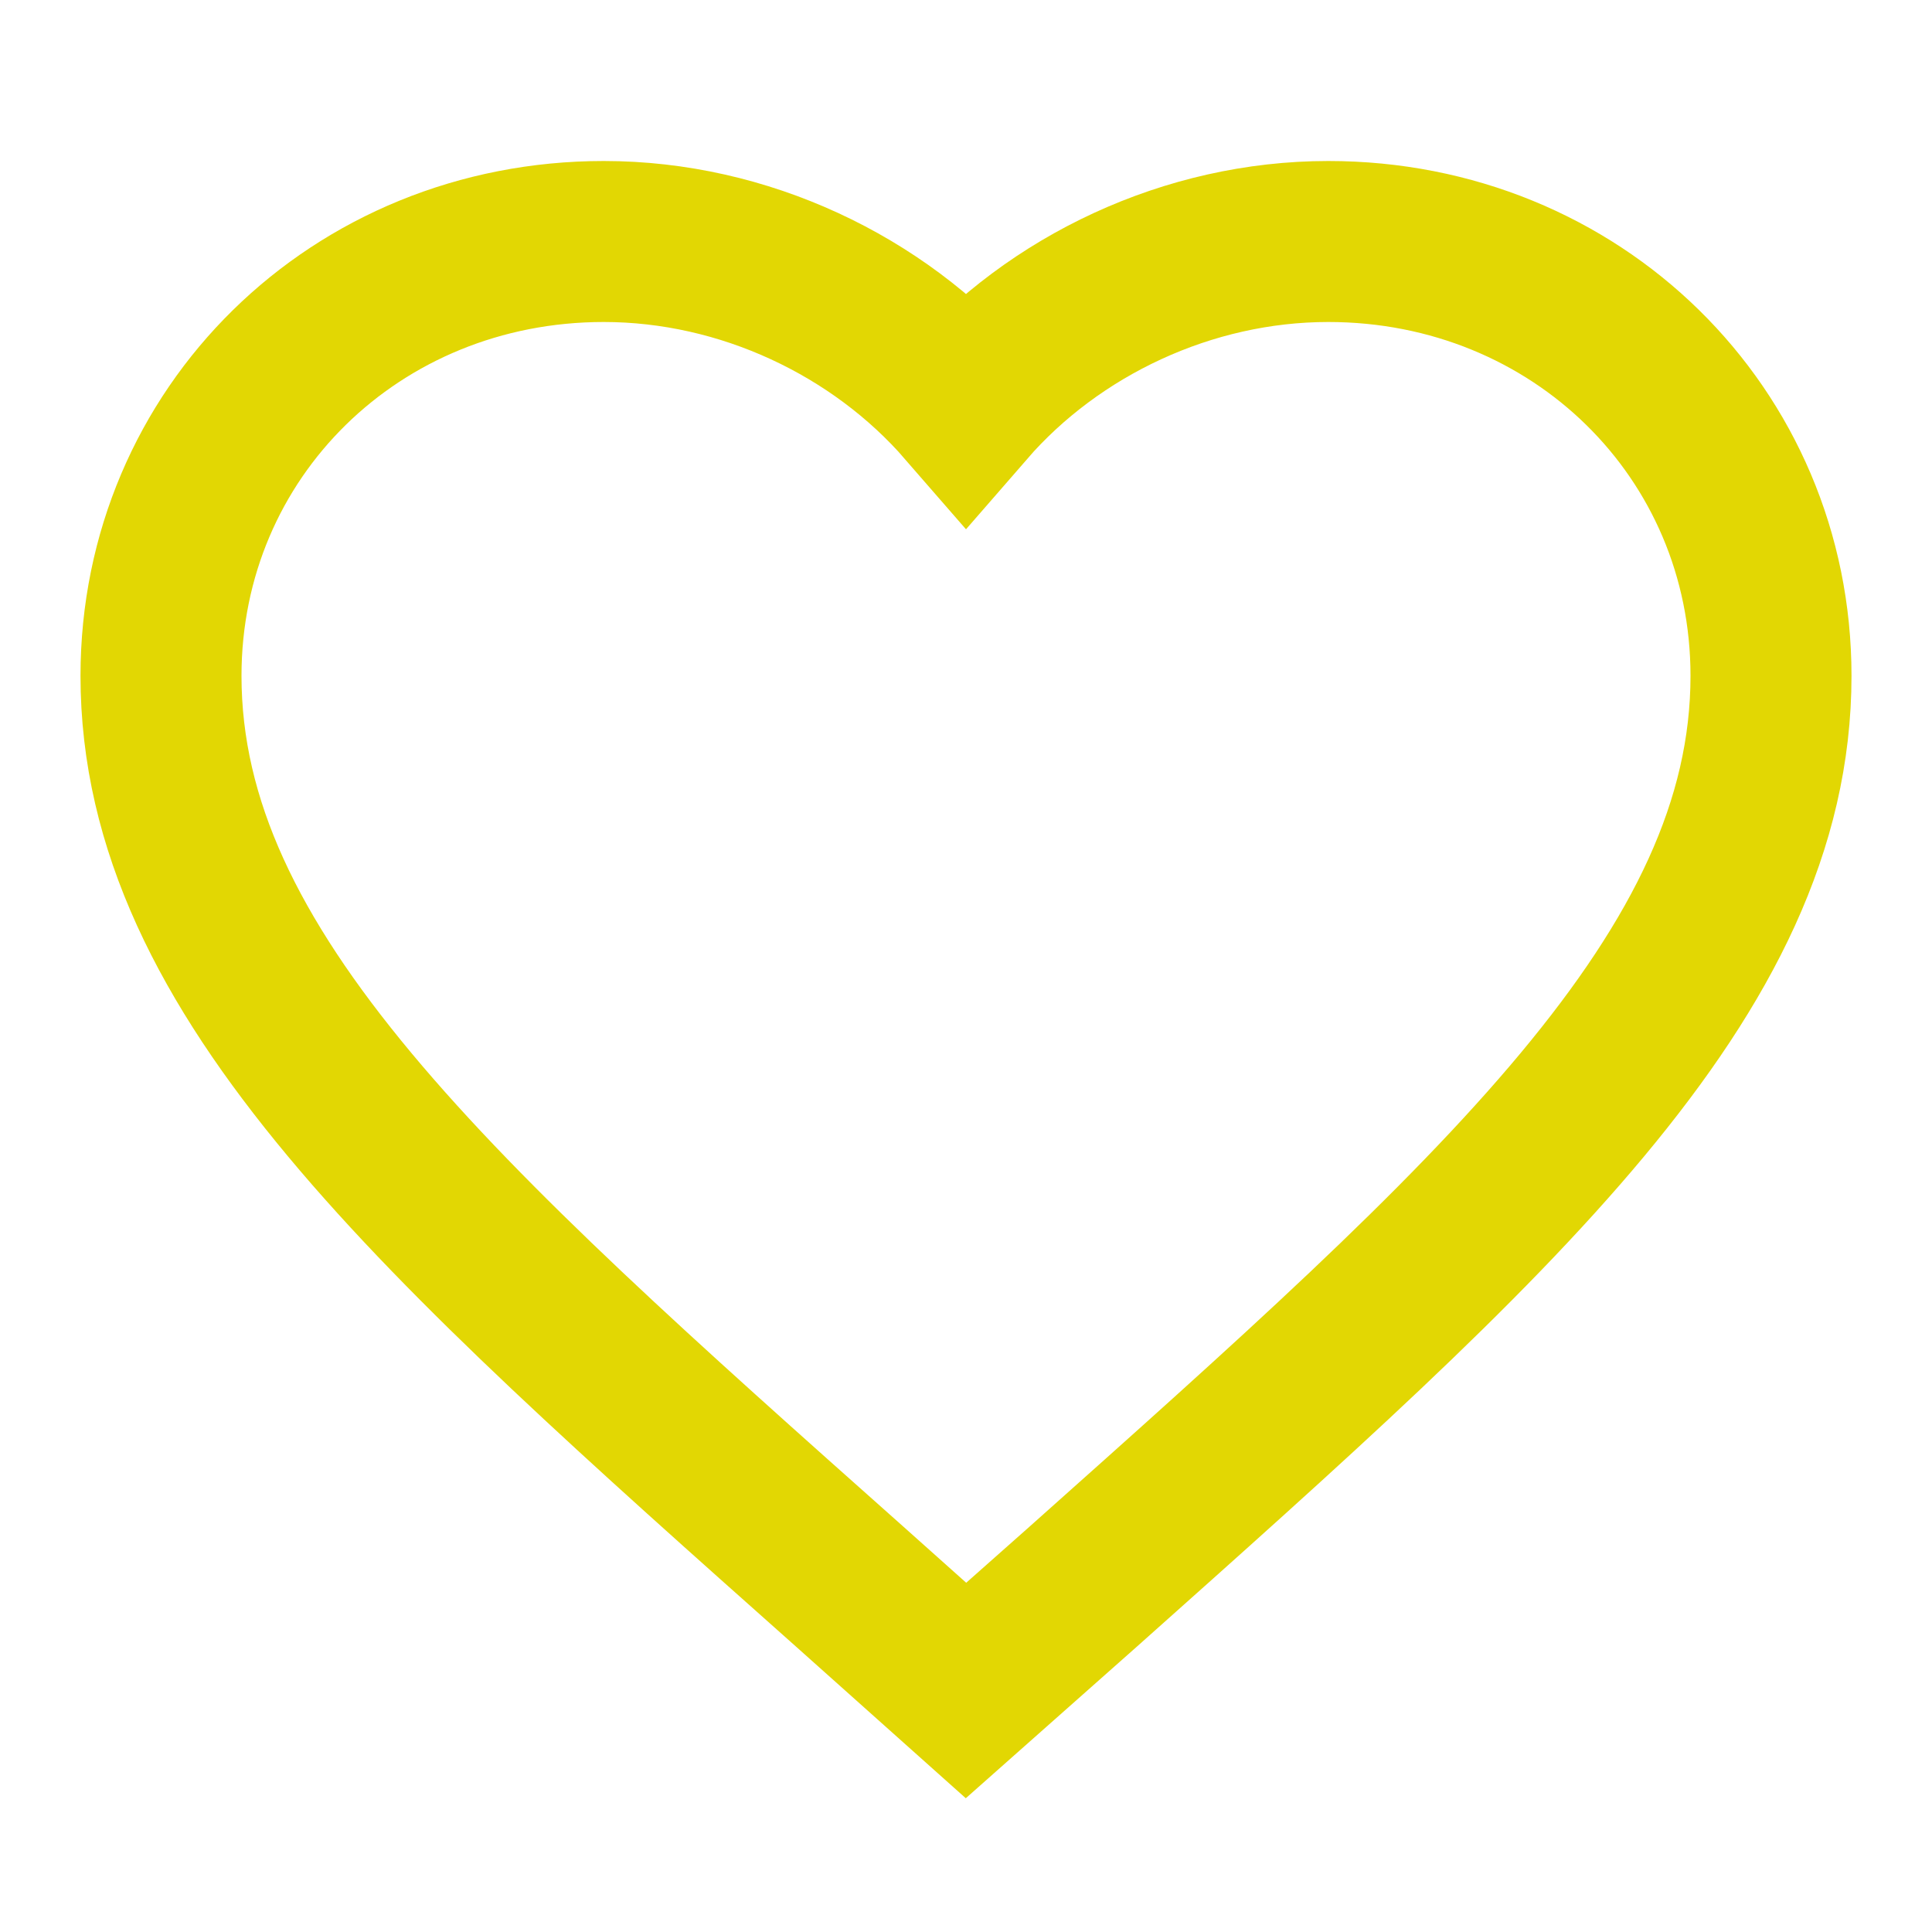
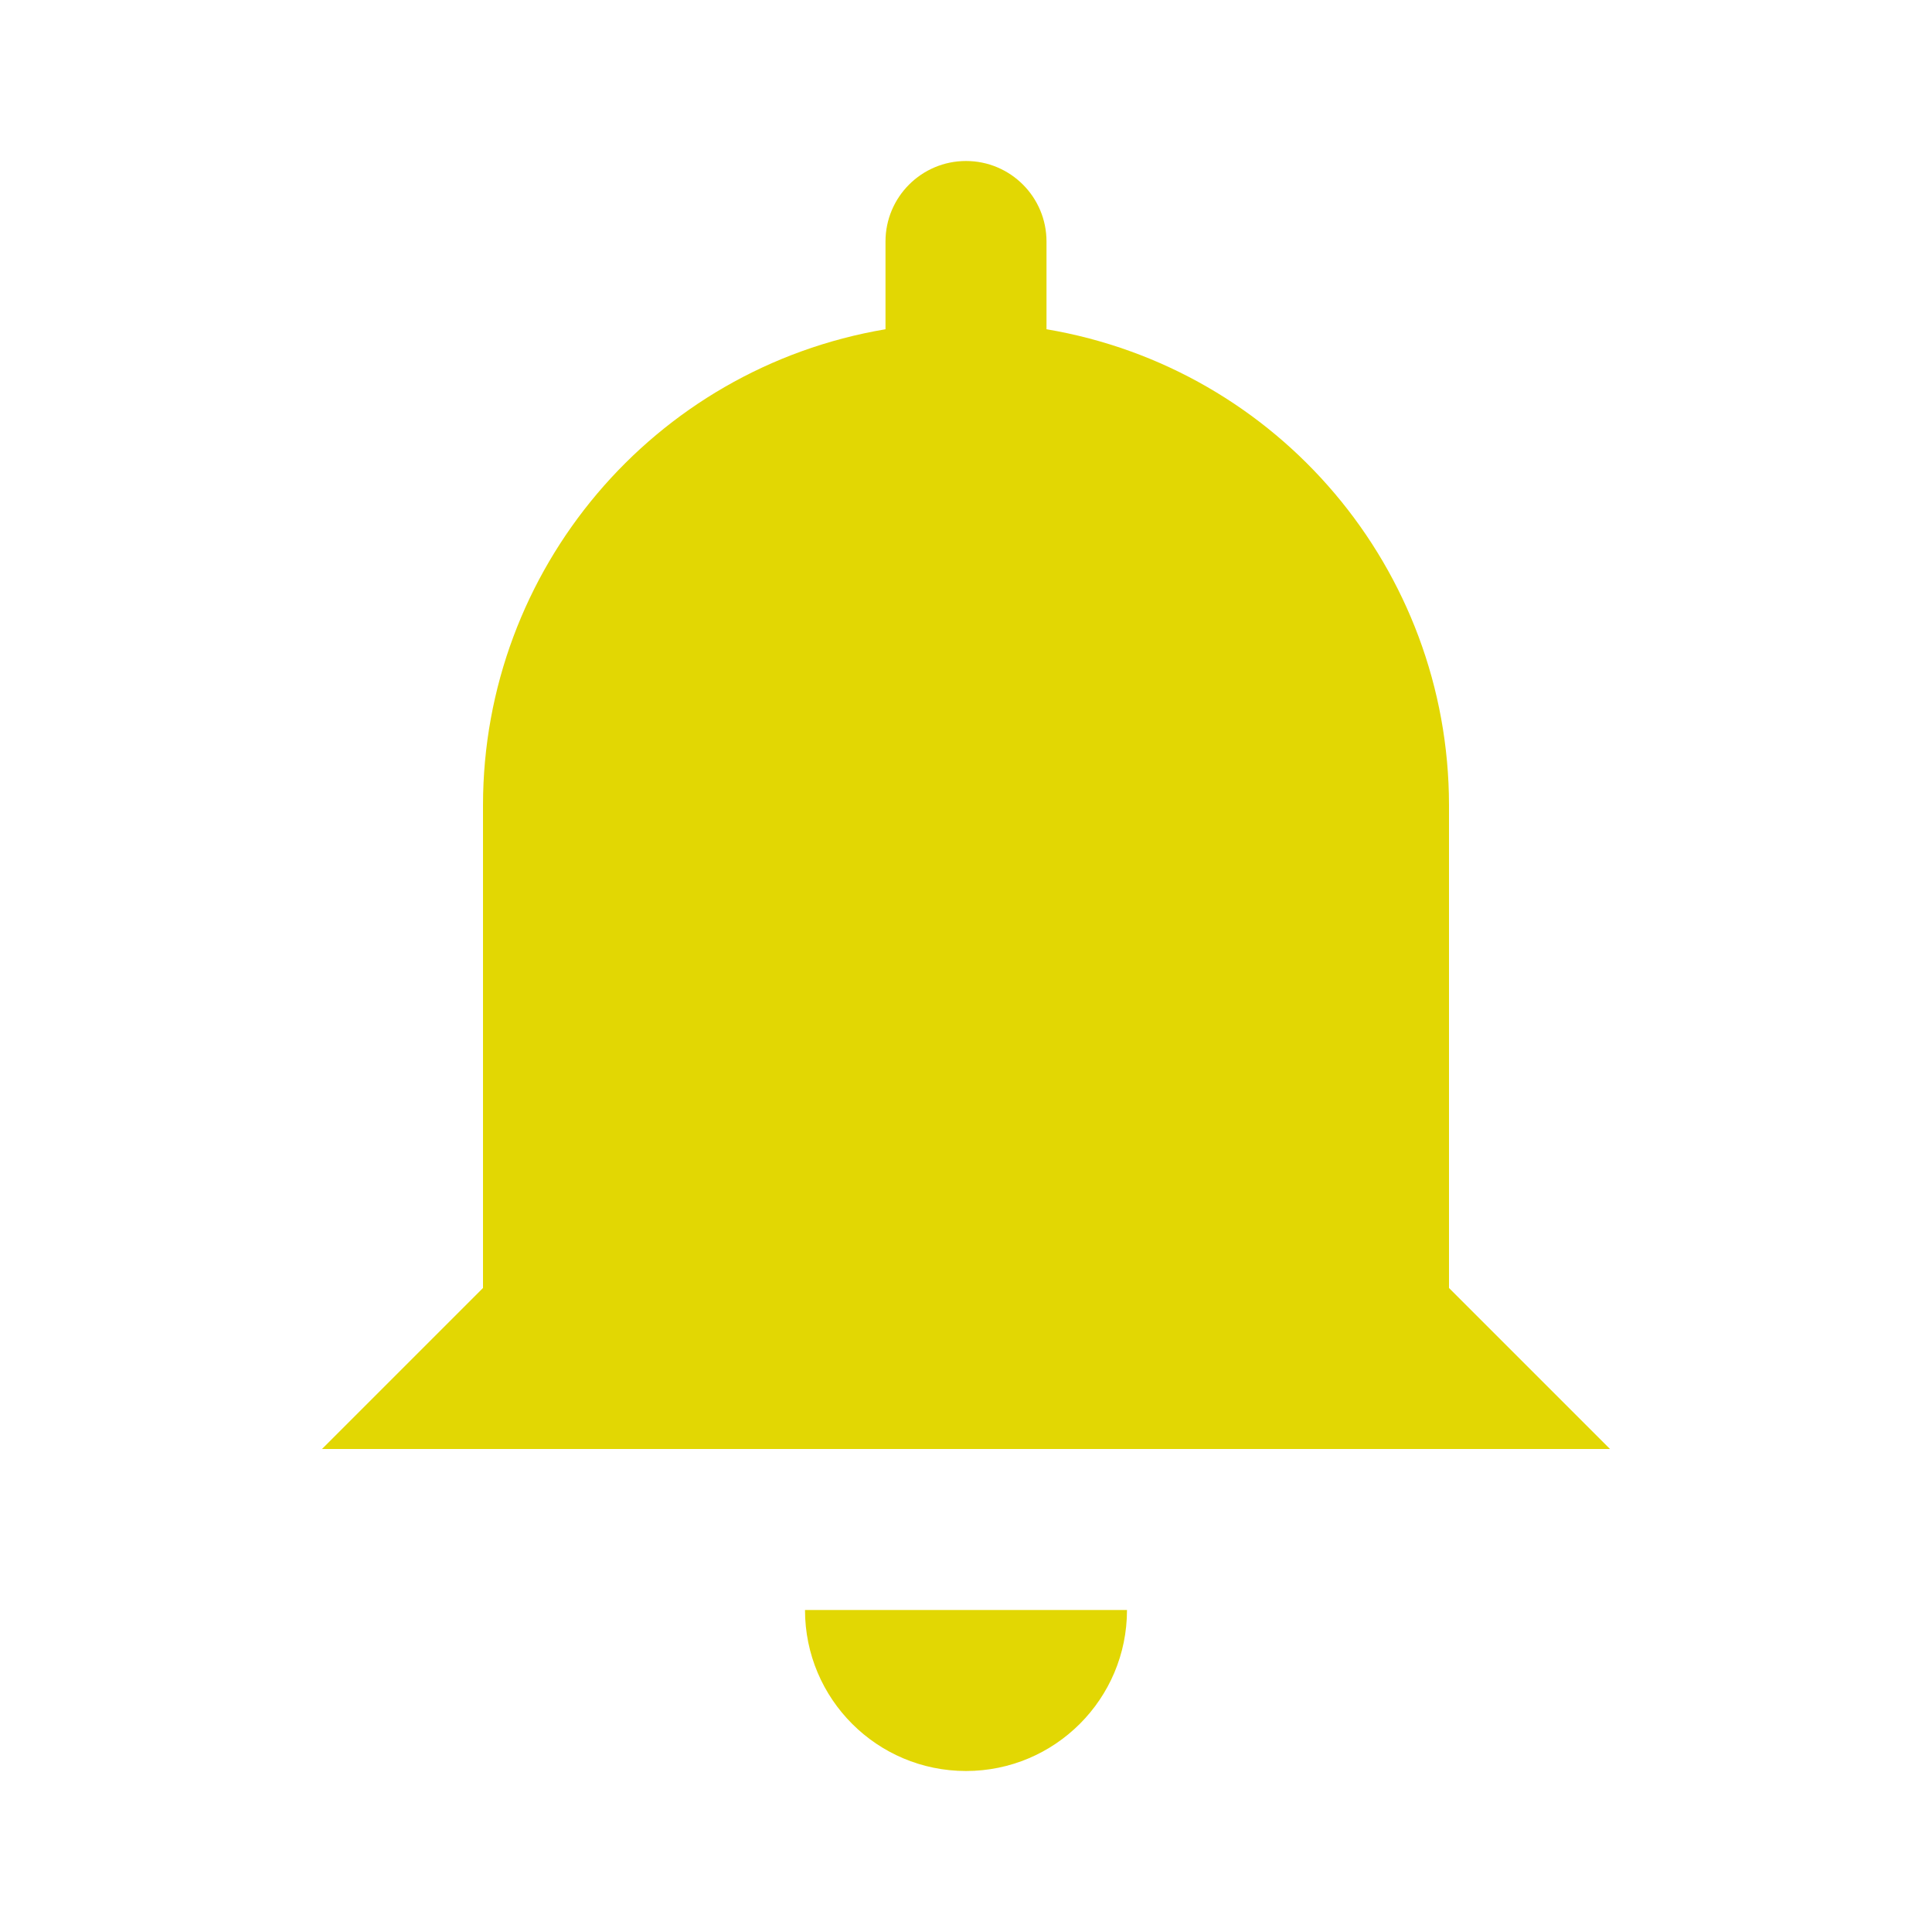
- <svg xmlns="http://www.w3.org/2000/svg" width="25px" height="25px" viewBox="0 0 24 24" role="img" aria-labelledby="favouriteIconTitle" stroke="hsl(57, 97%, 45%)" stroke-width="2" stroke-linecap="square" stroke-linejoin="miter" fill="none" color="hsl(57, 97%, 45%)">
-   <path d="M12,21 L10.55,19.705 C5.4,15.124 2,12.103 2,8.395 C2,5.374 4.42,3 7.5,3 C9.24,3 10.91,3.795 12,5.05 C13.09,3.795 14.76,3 16.5,3 C19.58,3 22,5.374 22,8.395 C22,12.103 18.6,15.124 13.45,19.715 L12,21 Z" />
+ <svg xmlns="http://www.w3.org/2000/svg" fill="hsl(57, 97%, 45%)" width="25px" height="25px" viewBox="0 0 24 24">
+   <path d="M10,20h4a2,2,0,0,1-4,0Zm8-4V10a6,6,0,0,0-5-5.91V3a1,1,0,0,0-2,0V4.09A6,6,0,0,0,6,10v6L4,18H20Z" />
</svg>
